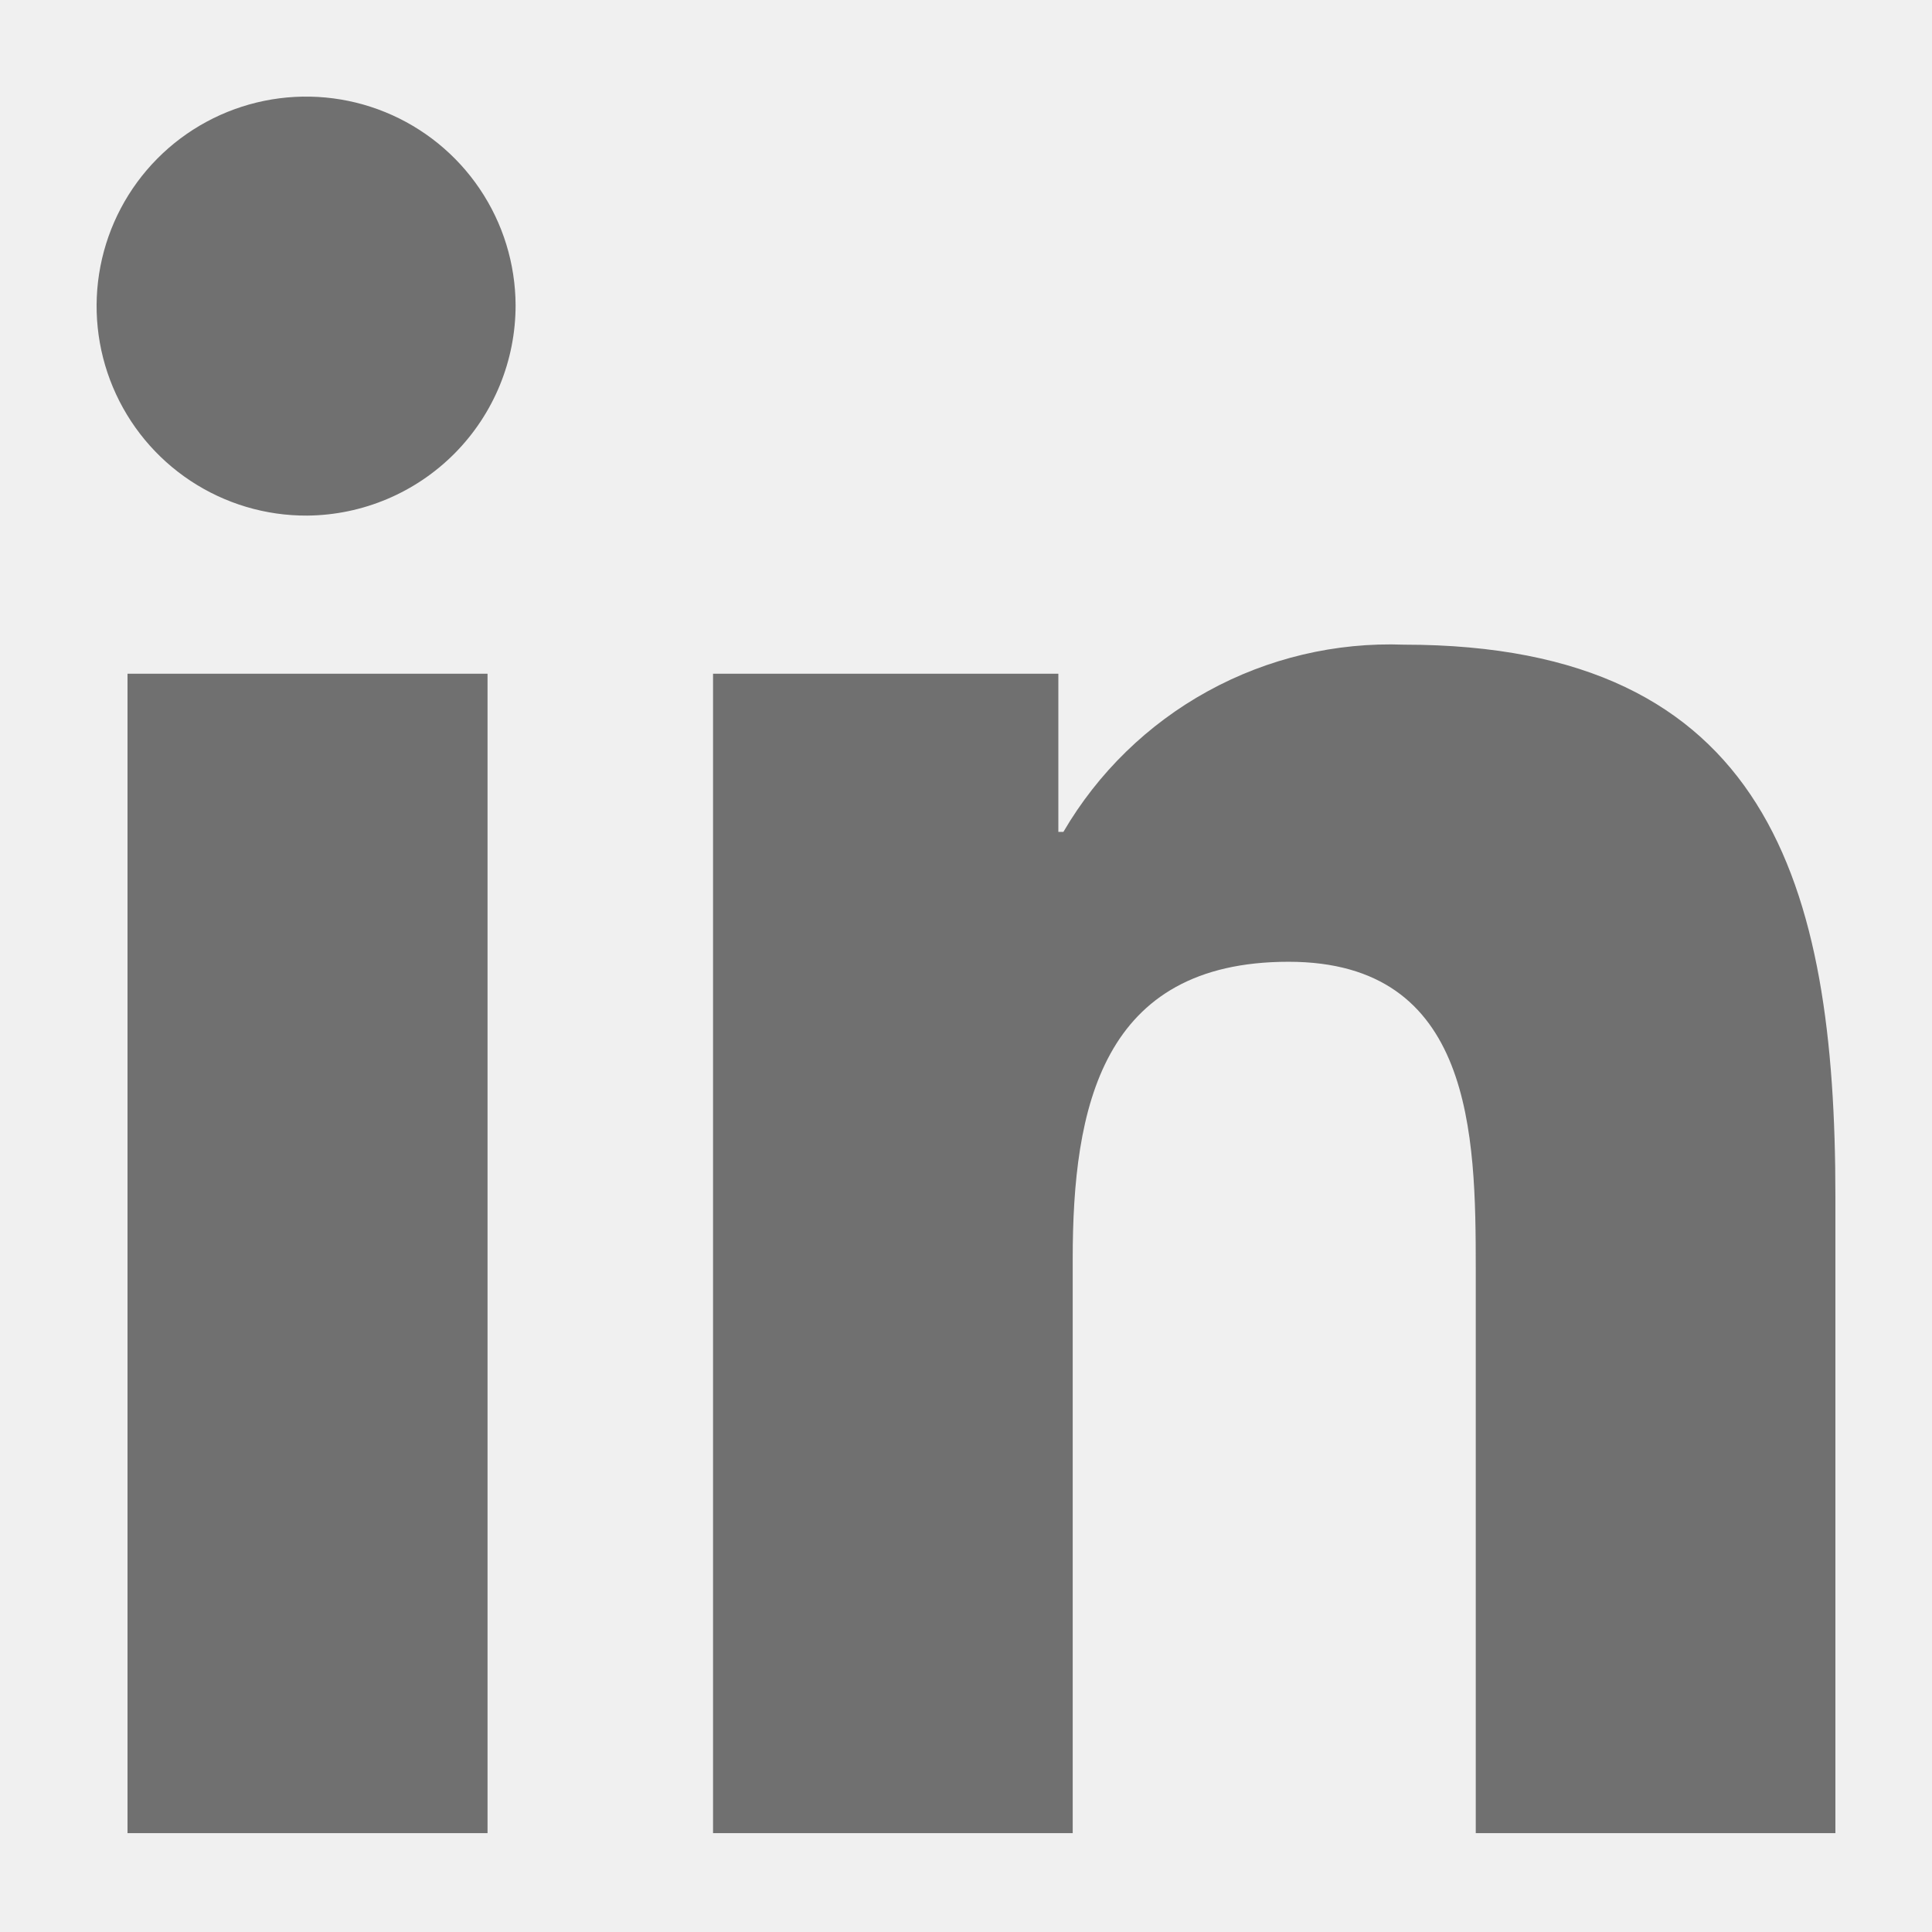
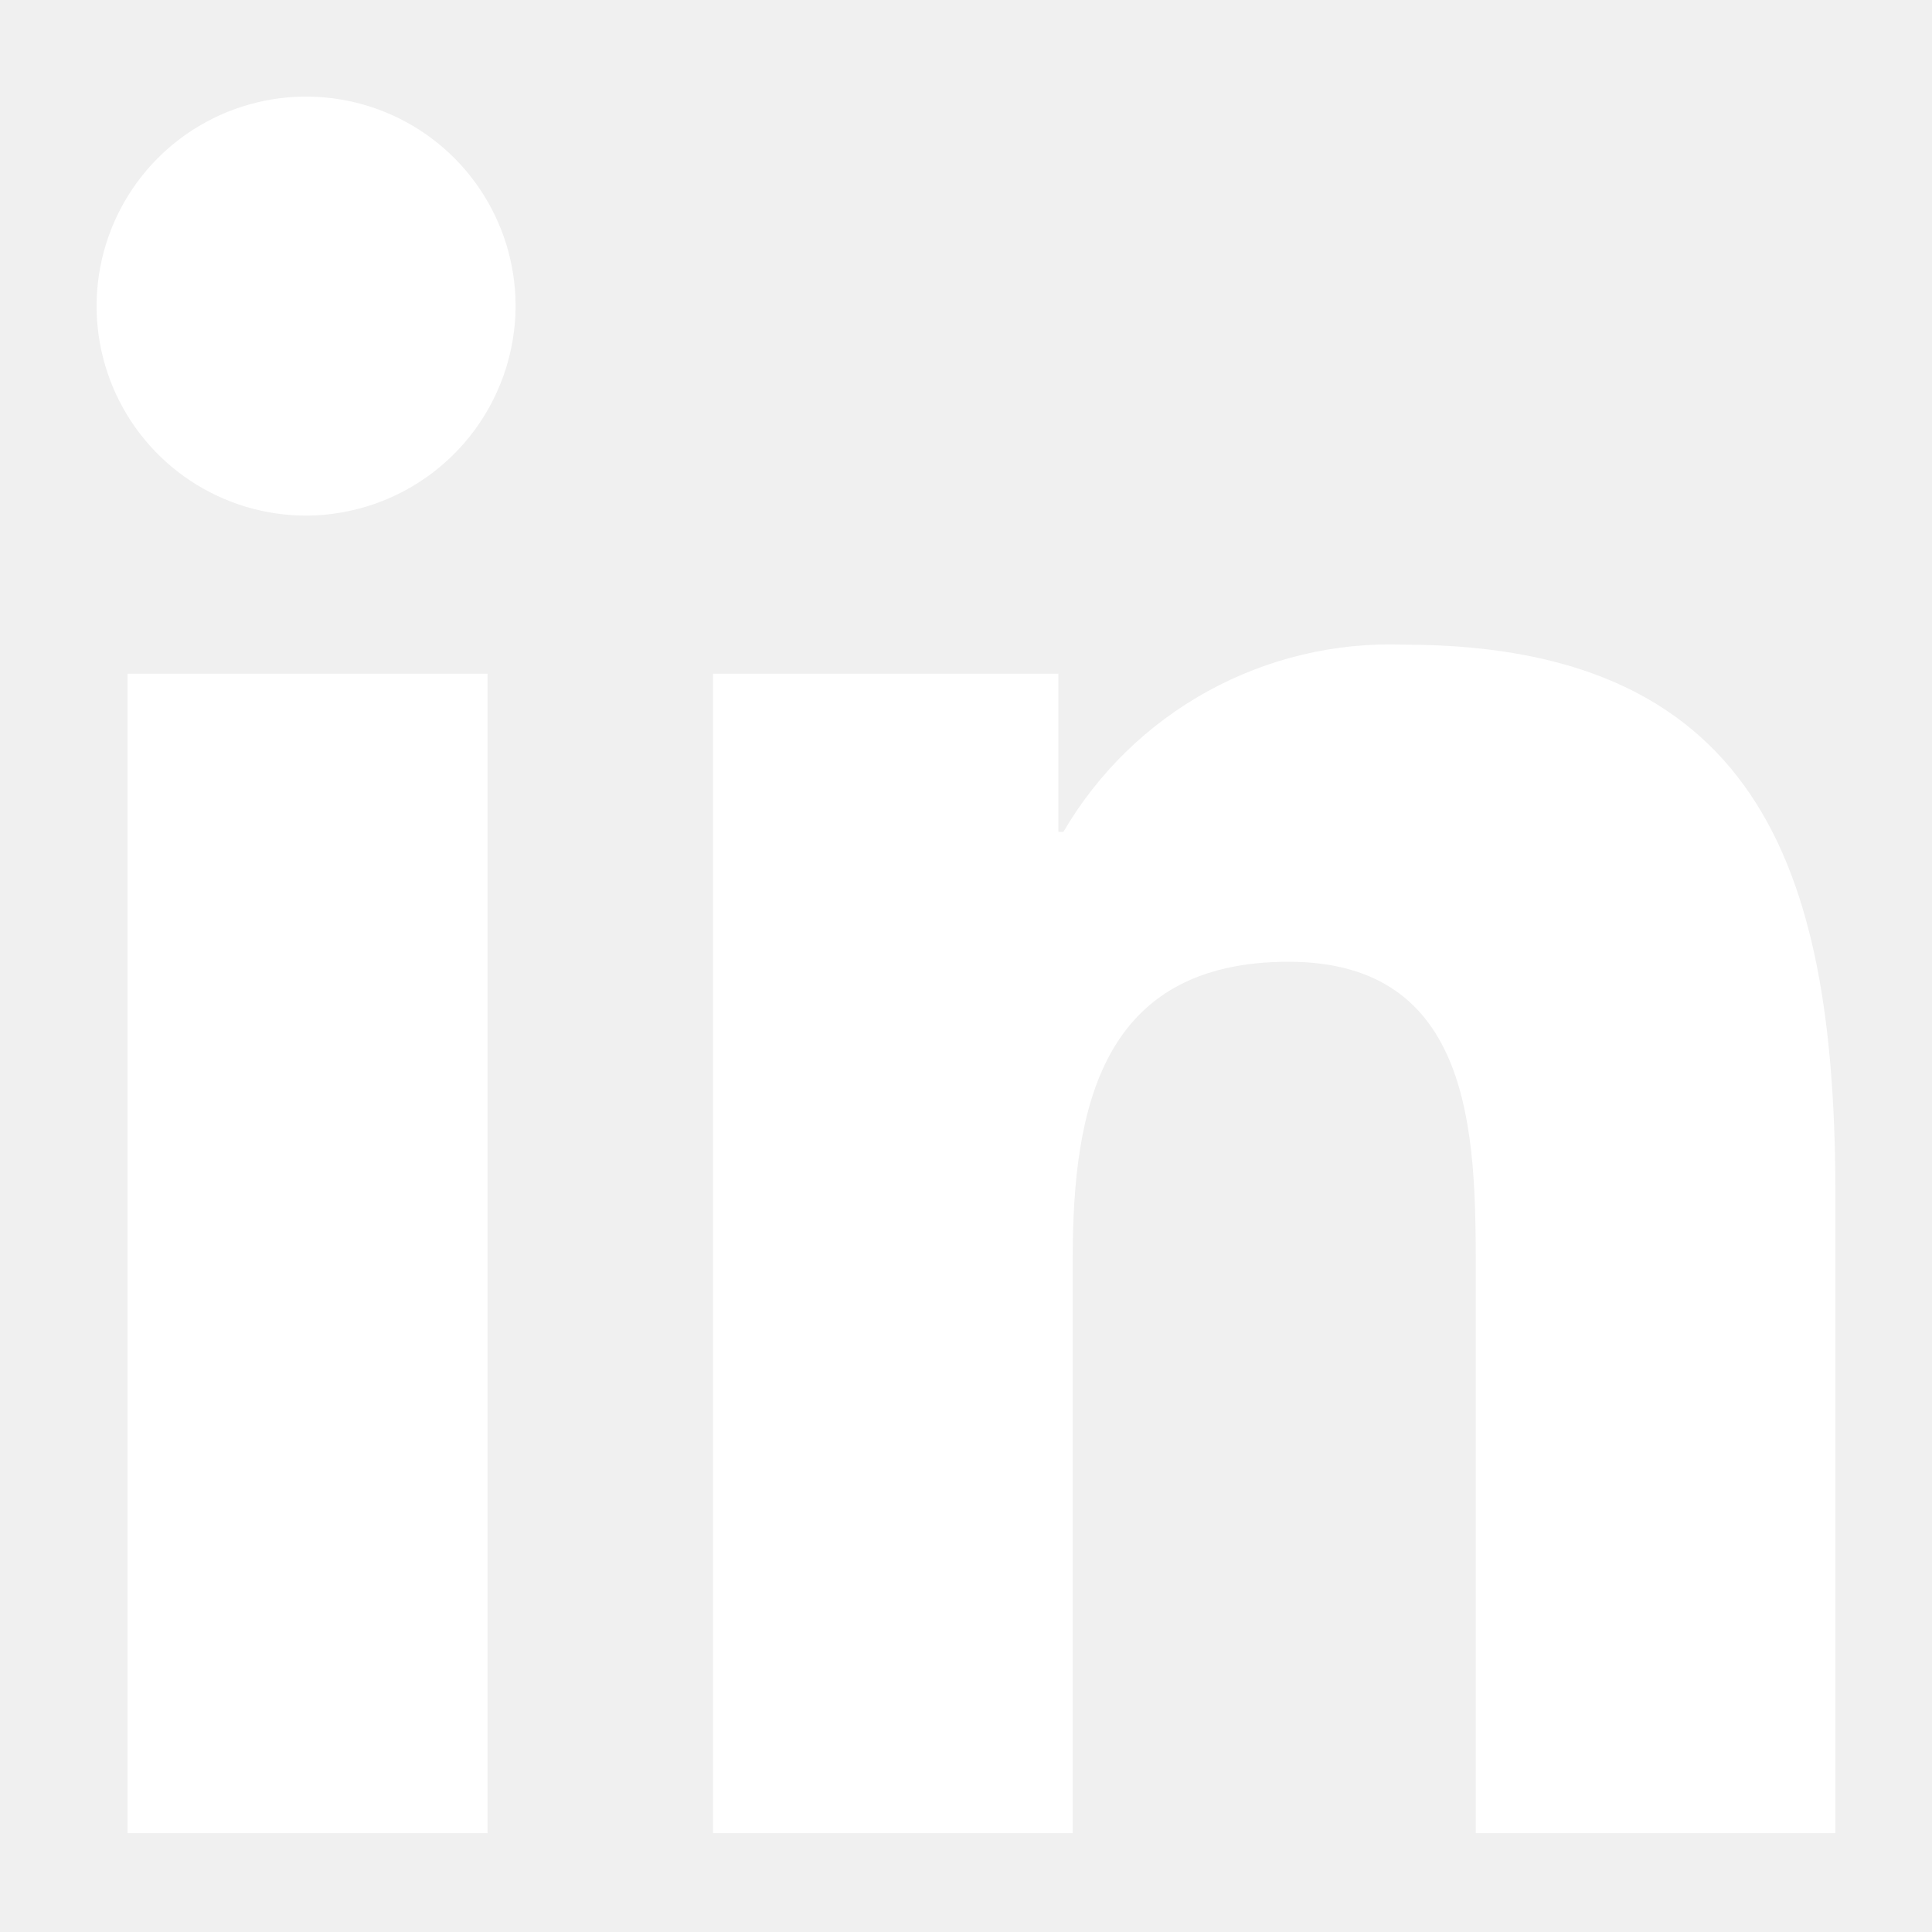
<svg xmlns="http://www.w3.org/2000/svg" width="100" height="100" viewBox="0 0 100 100" fill="none">
-   <path d="M25.235 94.883H6.6V34.872H25.235V94.883ZM15.901 26.687C13.756 26.699 11.656 26.074 9.866 24.891C8.077 23.709 6.678 22.022 5.847 20.045C5.016 18.067 4.79 15.888 5.198 13.782C5.606 11.676 6.629 9.739 8.138 8.214C9.647 6.69 11.575 5.648 13.676 5.219C15.778 4.79 17.959 4.994 19.945 5.806C21.931 6.617 23.631 7.999 24.831 9.777C26.032 11.555 26.677 13.648 26.687 15.793C26.69 18.665 25.558 21.421 23.538 23.462C21.517 25.502 18.773 26.662 15.901 26.687ZM94.98 94.883H76.385V65.671C76.385 58.708 76.245 49.781 66.695 49.781C57.006 49.781 55.523 57.345 55.523 65.169V94.883H36.907V34.872H54.78V43.059H55.041C56.828 39.999 59.412 37.482 62.517 35.775C65.622 34.069 69.132 33.236 72.673 33.368C91.532 33.368 95 45.79 95 61.919V94.883H94.98Z" fill="#707070" />
+   <path d="M25.235 94.883H6.6V34.872H25.235V94.883ZM15.901 26.687C13.756 26.699 11.656 26.074 9.866 24.891C8.077 23.709 6.678 22.022 5.847 20.045C5.016 18.067 4.79 15.888 5.198 13.782C5.606 11.676 6.629 9.739 8.138 8.214C9.647 6.69 11.575 5.648 13.676 5.219C15.778 4.79 17.959 4.994 19.945 5.806C21.931 6.617 23.631 7.999 24.831 9.777C26.032 11.555 26.677 13.648 26.687 15.793C26.69 18.665 25.558 21.421 23.538 23.462C21.517 25.502 18.773 26.662 15.901 26.687ZM94.98 94.883H76.385V65.671C76.385 58.708 76.245 49.781 66.695 49.781C57.006 49.781 55.523 57.345 55.523 65.169V94.883H36.907V34.872H54.78V43.059H55.041C56.828 39.999 59.412 37.482 62.517 35.775C65.622 34.069 69.132 33.236 72.673 33.368C91.532 33.368 95 45.79 95 61.919V94.883H94.98Z" fill="#fff" />
</svg>
